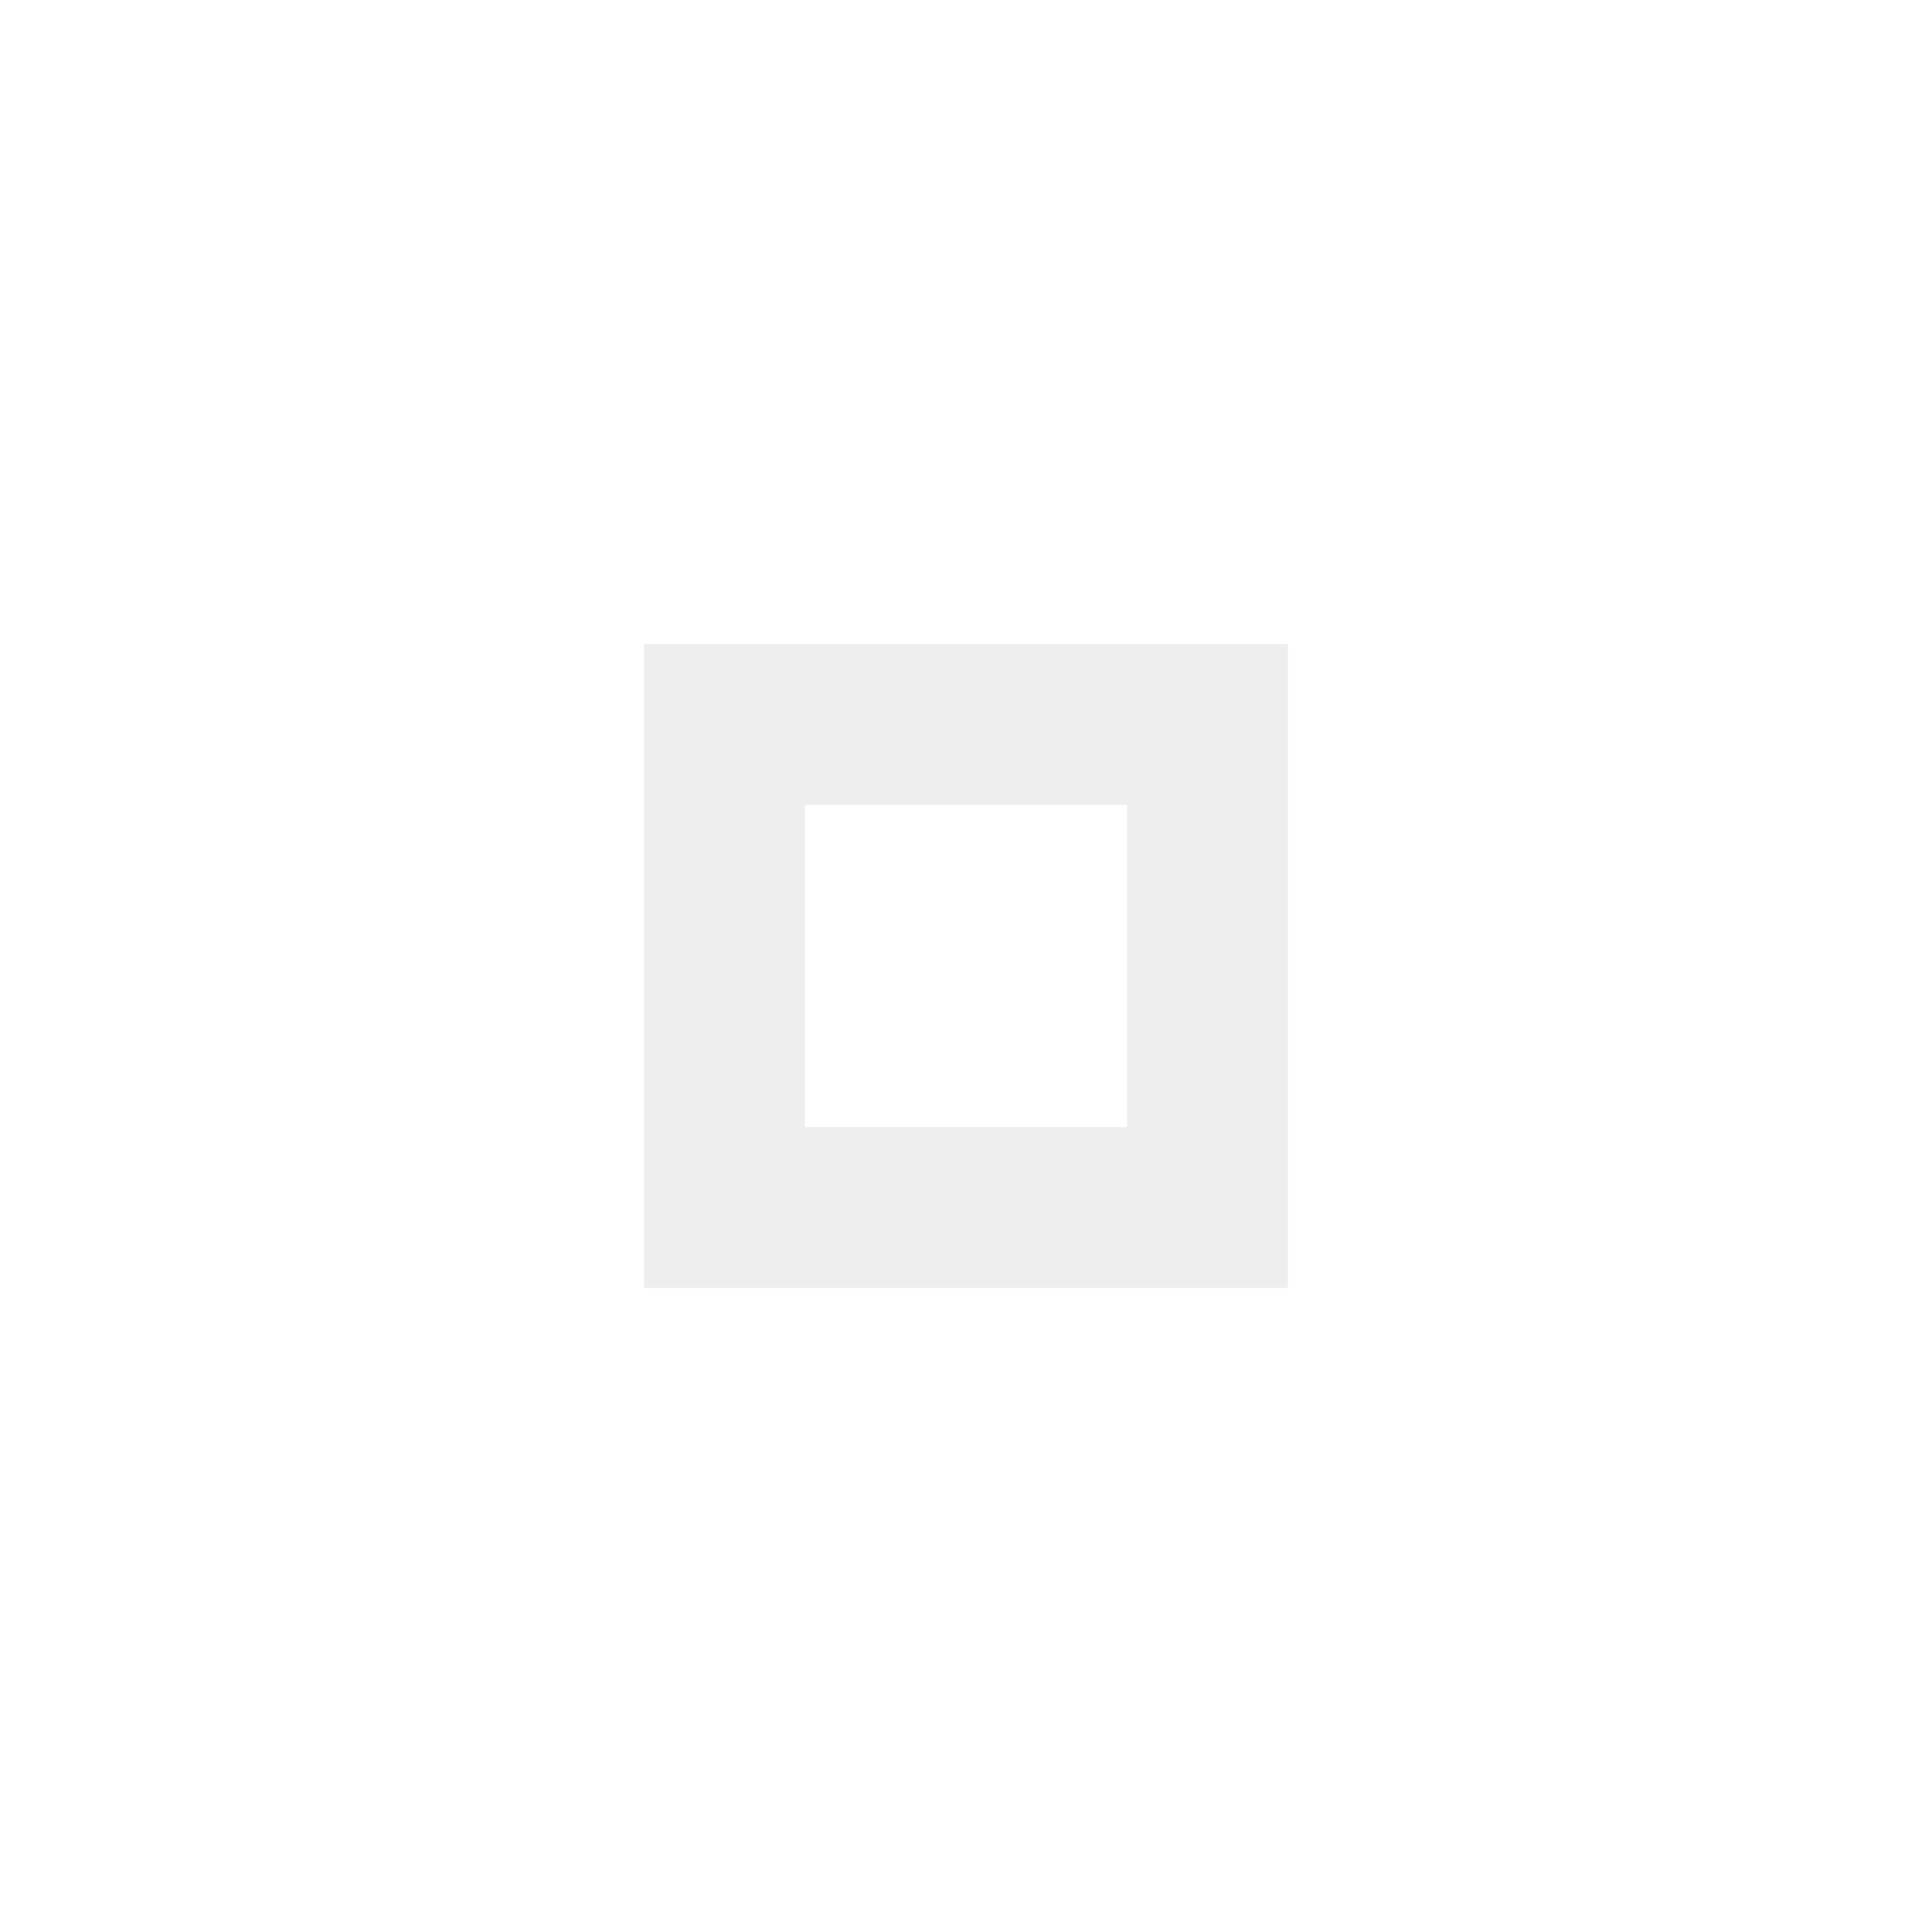
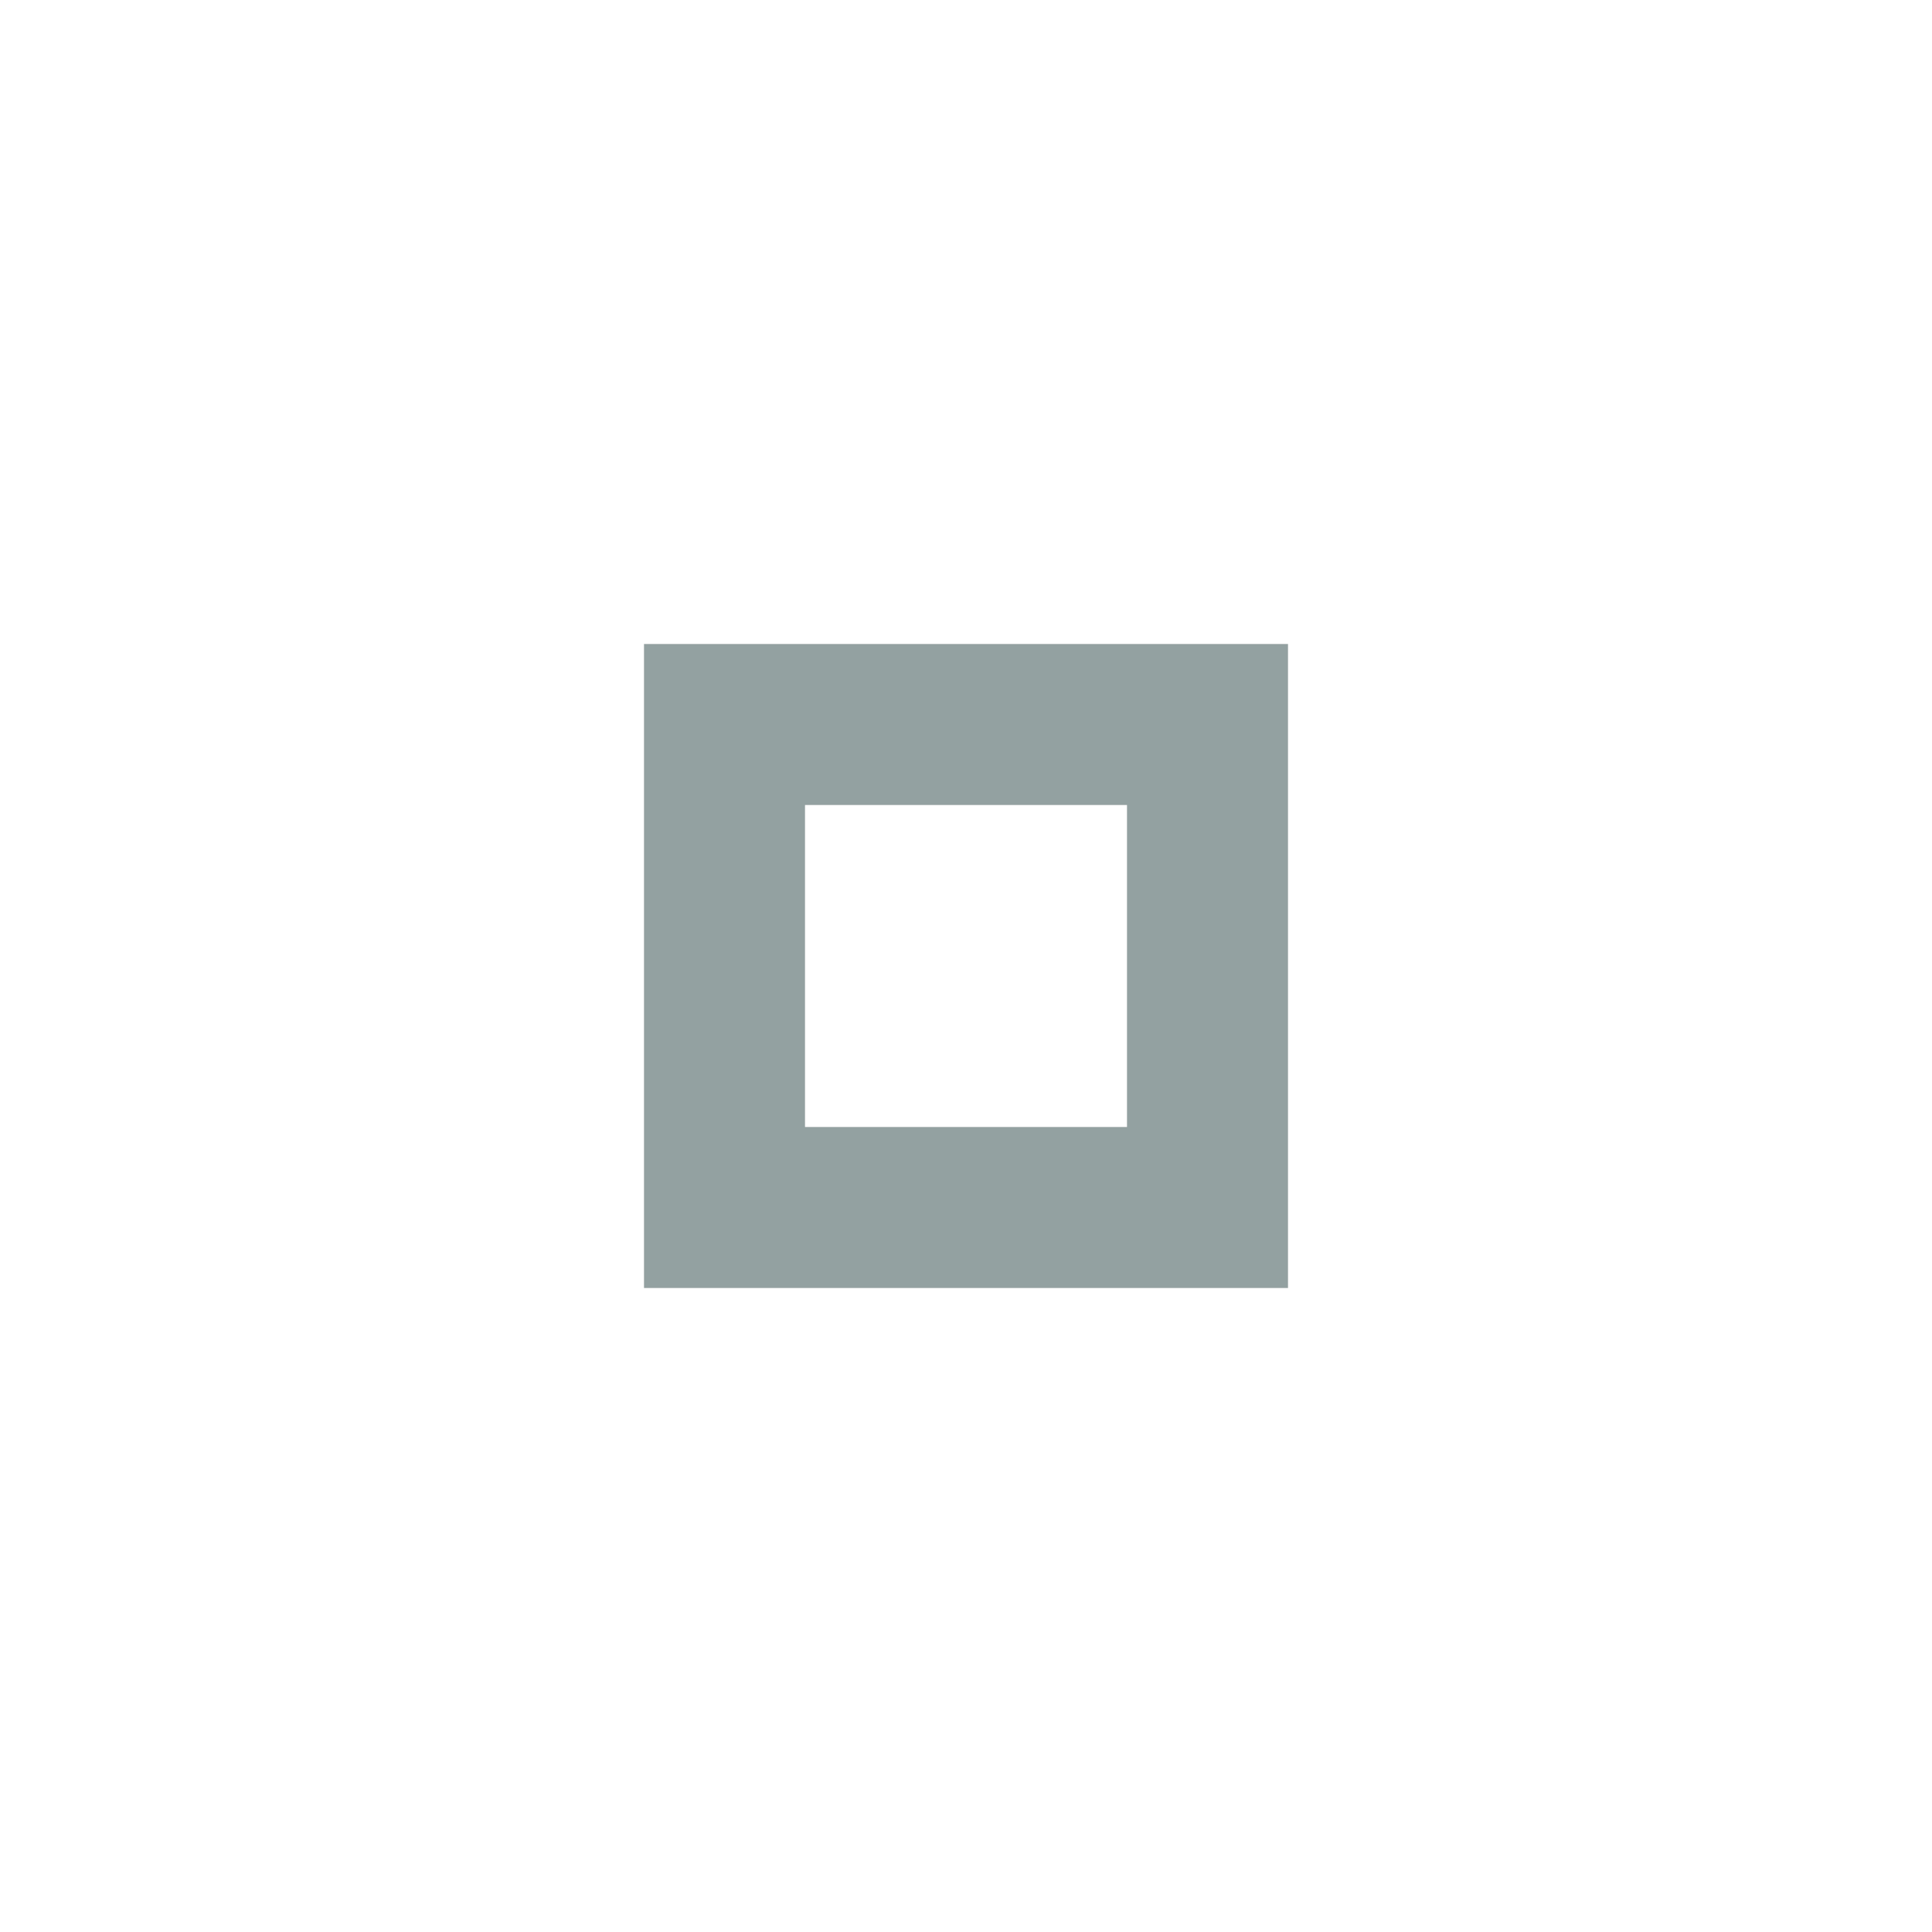
<svg xmlns="http://www.w3.org/2000/svg" version="1.1" x="0px" y="0px" width="24px" height="24px" viewBox="0 0 24 24" xml:space="preserve">
-   <path fill="#eeeeee" d="M14,14h-4v-4h4V14z M16,8H8v8h8V8z" />
+   <path fill="#93a1a1" d="M14,14h-4v-4h4V14z M16,8H8v8h8V8z" />
</svg>
